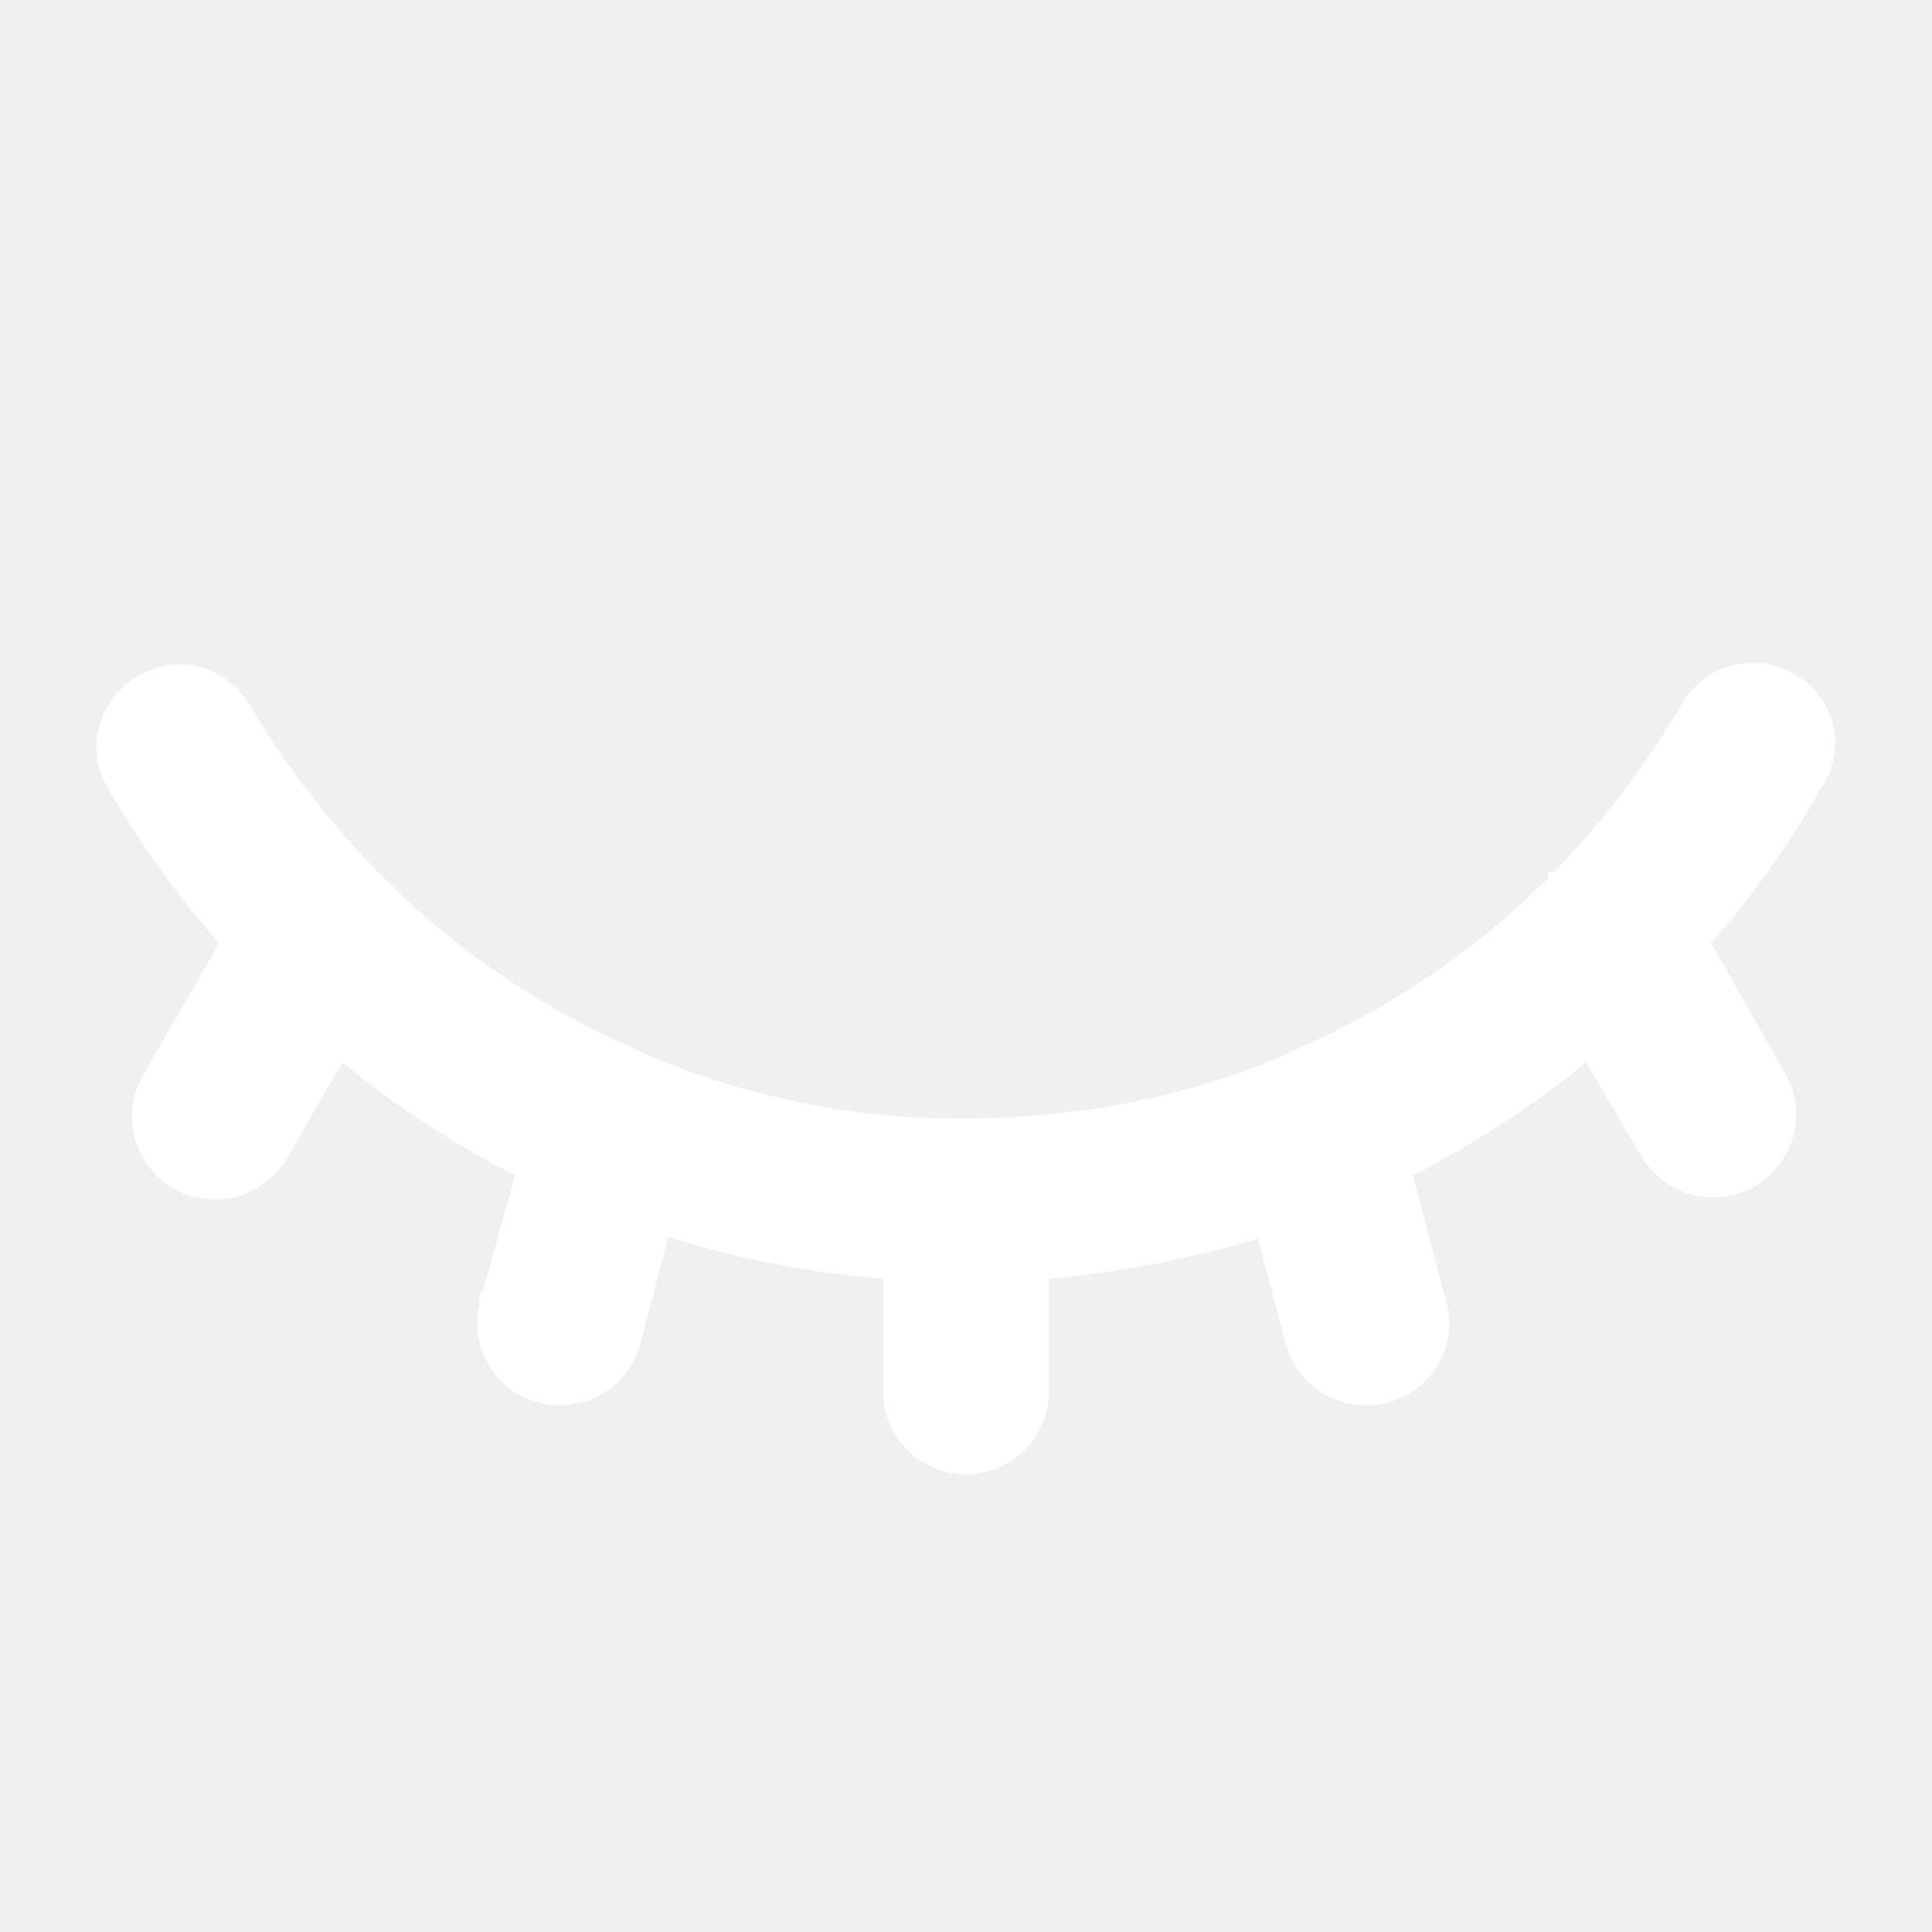
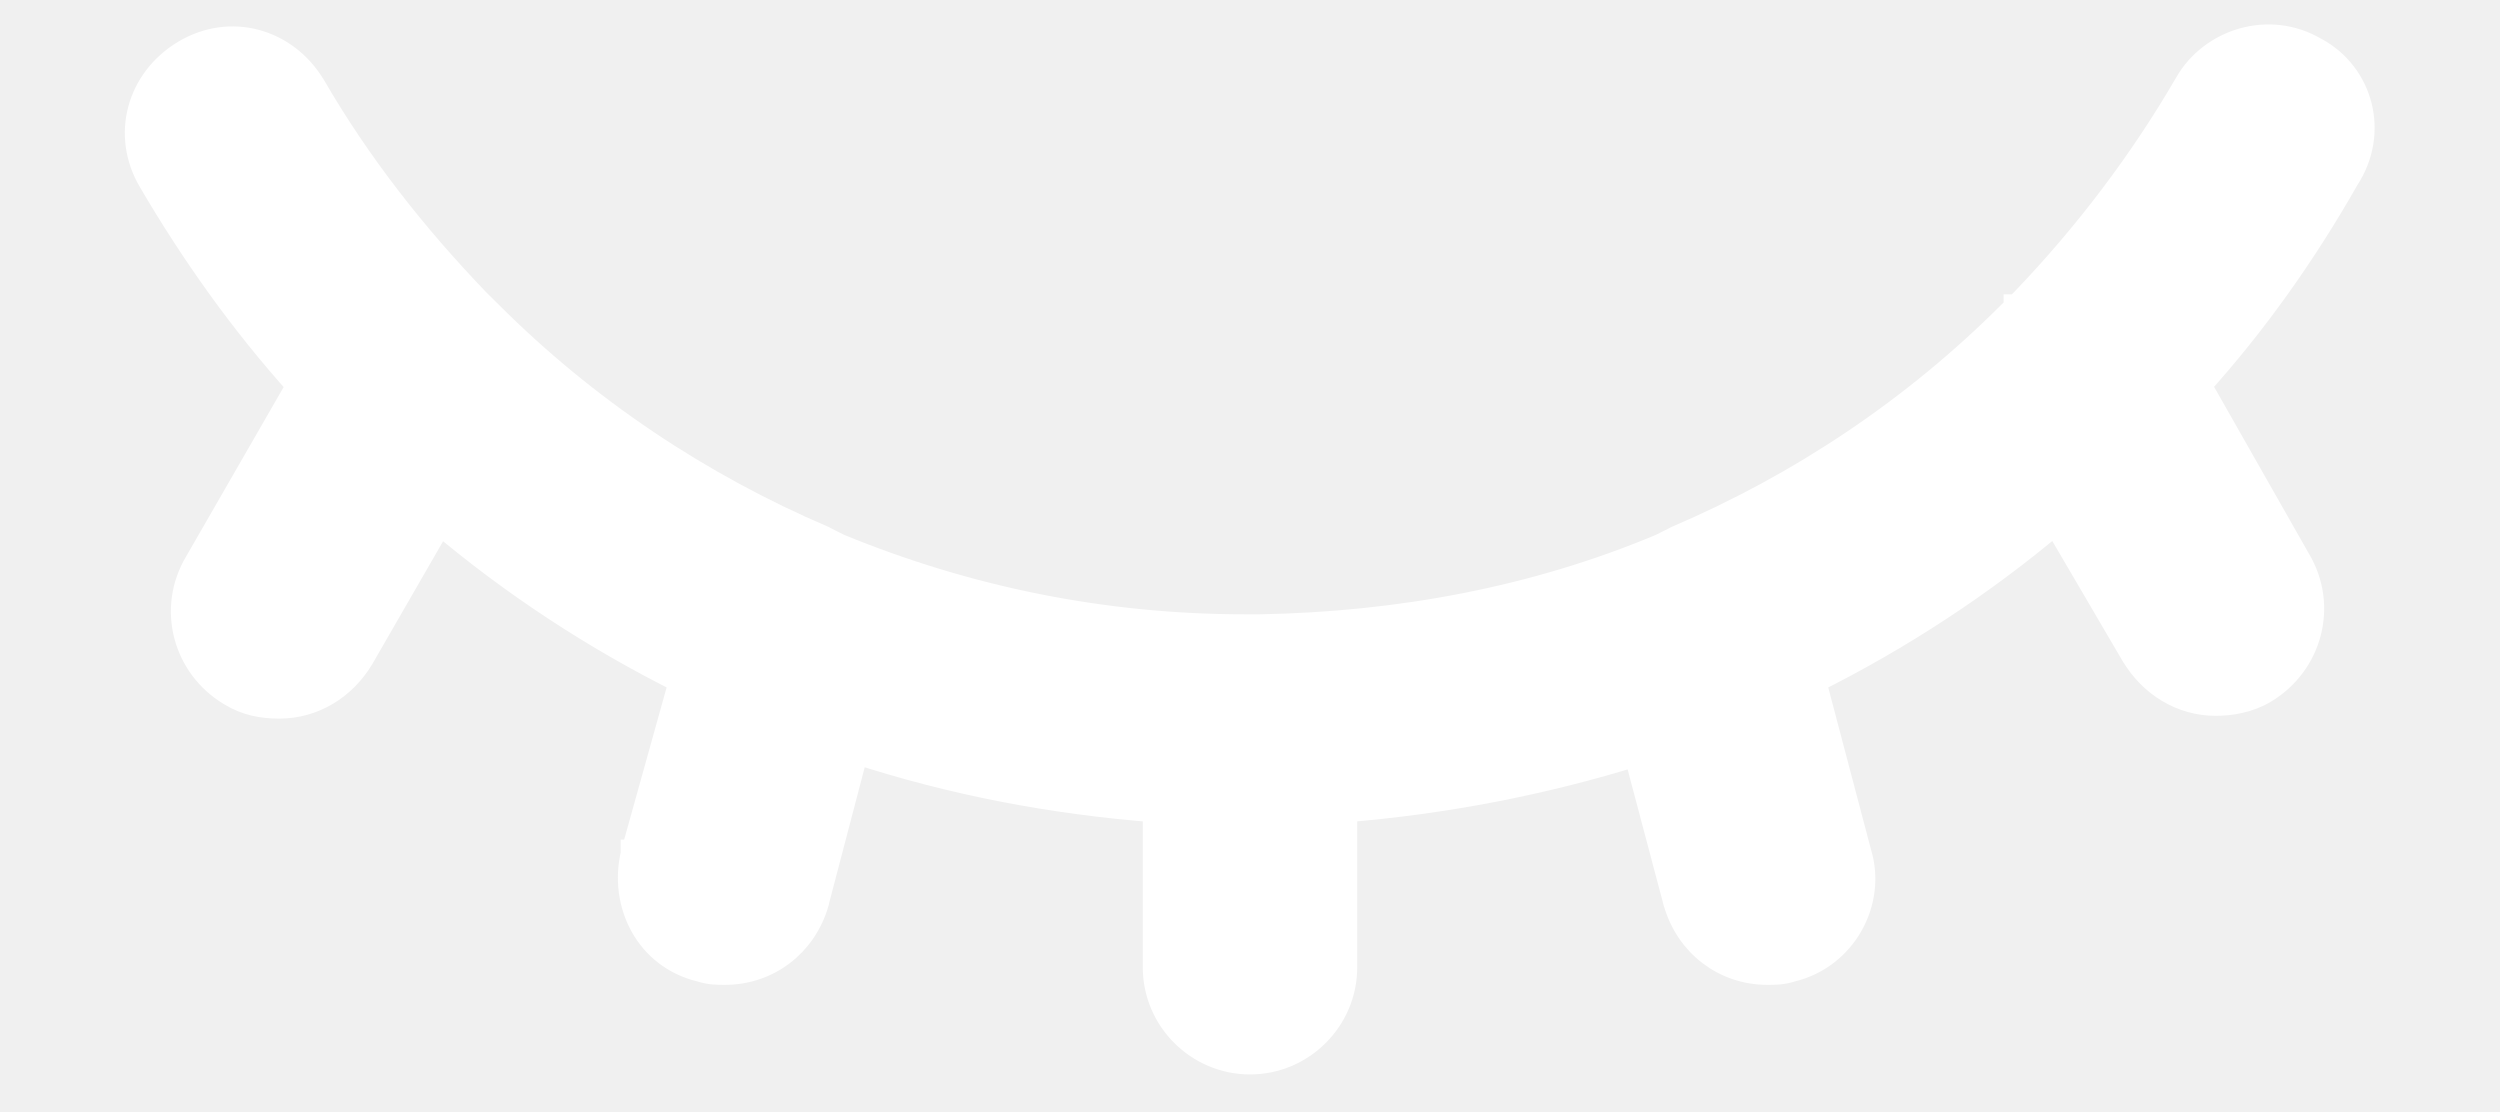
- <svg xmlns="http://www.w3.org/2000/svg" width="18" height="18" viewBox="0 0 18 18" fill="none">
-   <path d="M9.672 11.822C10.388 11.764 11.103 11.628 11.789 11.414L12.075 12.493L12.075 12.493L12.076 12.495C12.162 12.795 12.422 12.991 12.725 12.991H12.728C12.782 12.991 12.831 12.991 12.9 12.969C13.267 12.88 13.482 12.493 13.375 12.144L13.046 10.897C13.672 10.585 14.268 10.196 14.803 9.743L15.369 10.709L15.37 10.71C15.496 10.921 15.712 11.054 15.953 11.054C16.056 11.054 16.187 11.034 16.3 10.966C16.622 10.773 16.732 10.362 16.538 10.037L15.819 8.772C16.227 8.32 16.583 7.817 16.888 7.28C17.1 6.957 16.992 6.542 16.664 6.366L16.663 6.366C16.337 6.174 15.928 6.305 15.755 6.608C15.428 7.172 15.027 7.7 14.572 8.174L14.532 8.214L14.527 8.219L14.527 8.219L14.527 8.219L14.526 8.219L14.526 8.219L14.526 8.219L14.526 8.219L14.526 8.219L14.526 8.219L14.526 8.22L14.525 8.22L14.521 8.225L14.48 8.265C13.788 8.957 12.97 9.503 12.077 9.885L12.077 9.885L12.072 9.888L11.964 9.942C11.057 10.323 10.075 10.505 9.073 10.523H8.964C7.946 10.523 6.964 10.323 6.036 9.942L5.929 9.888L5.929 9.888L5.924 9.885C5.031 9.503 4.212 8.956 3.521 8.265L3.521 8.265L3.429 8.174C2.973 7.699 2.573 7.19 2.246 6.626L2.246 6.626L2.245 6.625C2.052 6.304 1.66 6.191 1.333 6.387L1.333 6.387C1.012 6.58 0.9 6.972 1.095 7.299C1.399 7.818 1.755 8.32 2.165 8.774L1.427 10.056C1.232 10.381 1.342 10.792 1.665 10.986C1.777 11.053 1.888 11.074 2.011 11.074C2.253 11.074 2.468 10.942 2.595 10.73L2.595 10.73L2.596 10.728L3.163 9.744C3.697 10.196 4.291 10.585 4.918 10.897L4.57 12.145L4.569 12.145L4.569 12.149C4.484 12.507 4.672 12.879 5.044 12.969C5.113 12.991 5.162 12.991 5.217 12.991H5.219C5.523 12.991 5.783 12.795 5.869 12.495L5.869 12.495L5.869 12.492L6.156 11.397C6.859 11.627 7.579 11.764 8.328 11.822V12.965C8.328 13.334 8.631 13.636 9 13.636C9.369 13.636 9.672 13.334 9.672 12.965V11.822Z" fill="white" stroke="white" stroke-width="0.2" />
+ <svg xmlns="http://www.w3.org/2000/svg" width="18" height="8" viewBox="0 0 18 8" fill="none">
+   <path d="M9.672 5.822C10.388 5.764 11.103 5.628 11.789 5.414L12.075 6.493L12.075 6.493L12.076 6.495C12.162 6.795 12.422 6.991 12.725 6.991H12.728C12.782 6.991 12.831 6.991 12.9 6.969C13.267 6.88 13.482 6.493 13.375 6.144L13.046 4.897C13.672 4.585 14.268 4.196 14.803 3.743L15.369 4.709L15.37 4.71C15.496 4.921 15.712 5.054 15.953 5.054C16.056 5.054 16.187 5.034 16.3 4.966C16.622 4.772 16.732 4.362 16.538 4.037L15.819 2.772C16.227 2.32 16.583 1.817 16.888 1.28C17.1 0.957 16.992 0.542 16.664 0.366L16.663 0.366C16.337 0.174 15.928 0.305 15.755 0.608C15.428 1.172 15.027 1.7 14.572 2.174L14.532 2.214L14.527 2.219L14.527 2.219L14.527 2.219L14.526 2.219L14.526 2.219L14.526 2.219L14.526 2.219L14.526 2.219L14.526 2.219L14.526 2.22L14.525 2.22L14.521 2.225L14.48 2.265C13.788 2.957 12.97 3.503 12.077 3.885L12.077 3.885L12.072 3.888L11.964 3.942C11.057 4.323 10.075 4.505 9.073 4.523H8.964C7.946 4.523 6.964 4.323 6.036 3.942L5.929 3.888L5.929 3.888L5.924 3.885C5.031 3.503 4.212 2.956 3.521 2.265L3.521 2.265L3.429 2.174C2.973 1.699 2.573 1.19 2.246 0.626L2.246 0.626L2.245 0.625C2.052 0.304 1.66 0.191 1.333 0.387L1.333 0.387C1.012 0.58 0.9 0.972 1.095 1.299C1.399 1.818 1.755 2.32 2.165 2.774L1.427 4.056C1.232 4.381 1.342 4.792 1.665 4.985C1.777 5.053 1.888 5.074 2.011 5.074C2.253 5.074 2.468 4.942 2.595 4.73L2.595 4.73L2.596 4.728L3.163 3.744C3.697 4.196 4.291 4.585 4.918 4.897L4.57 6.145L4.569 6.145L4.569 6.149C4.484 6.507 4.672 6.879 5.044 6.969C5.113 6.991 5.162 6.991 5.217 6.991H5.219C5.523 6.991 5.783 6.795 5.869 6.495L5.869 6.495L5.869 6.492L6.156 5.397C6.859 5.627 7.579 5.764 8.328 5.822V6.965C8.328 7.334 8.631 7.636 9 7.636C9.369 7.636 9.672 7.334 9.672 6.965V5.822Z" fill="white" stroke="white" stroke-width="0.2" />
</svg>
